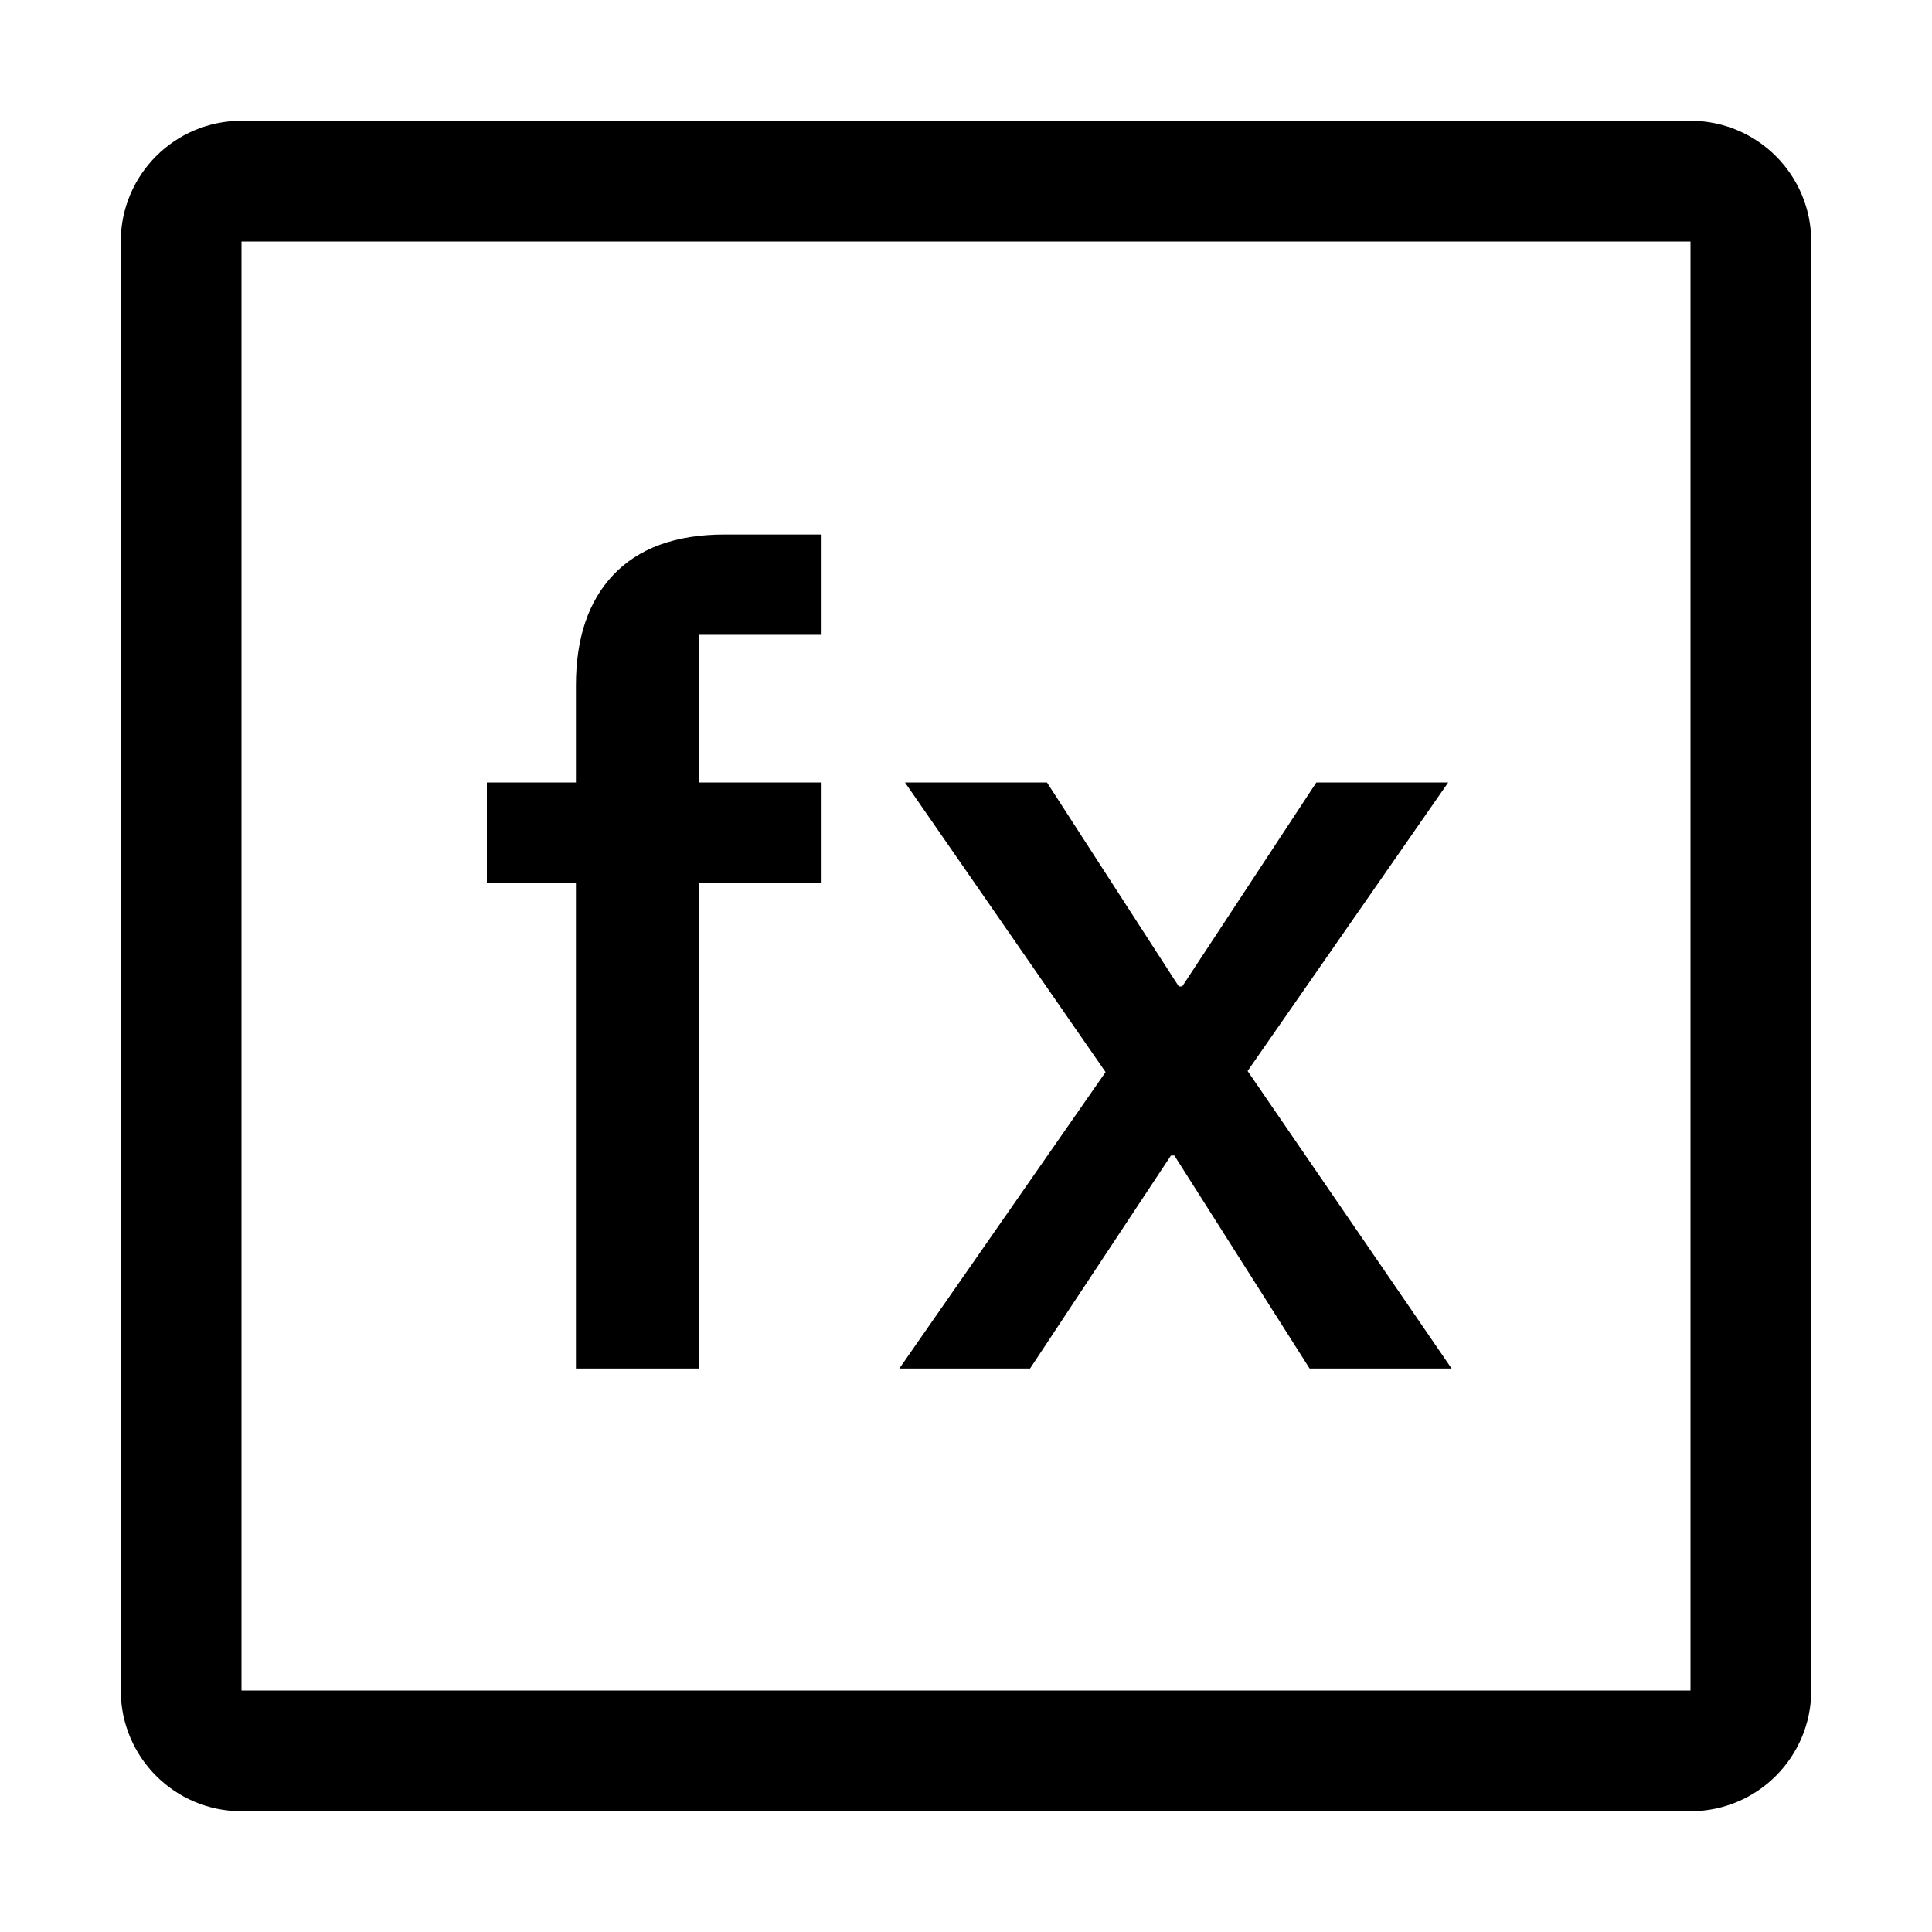
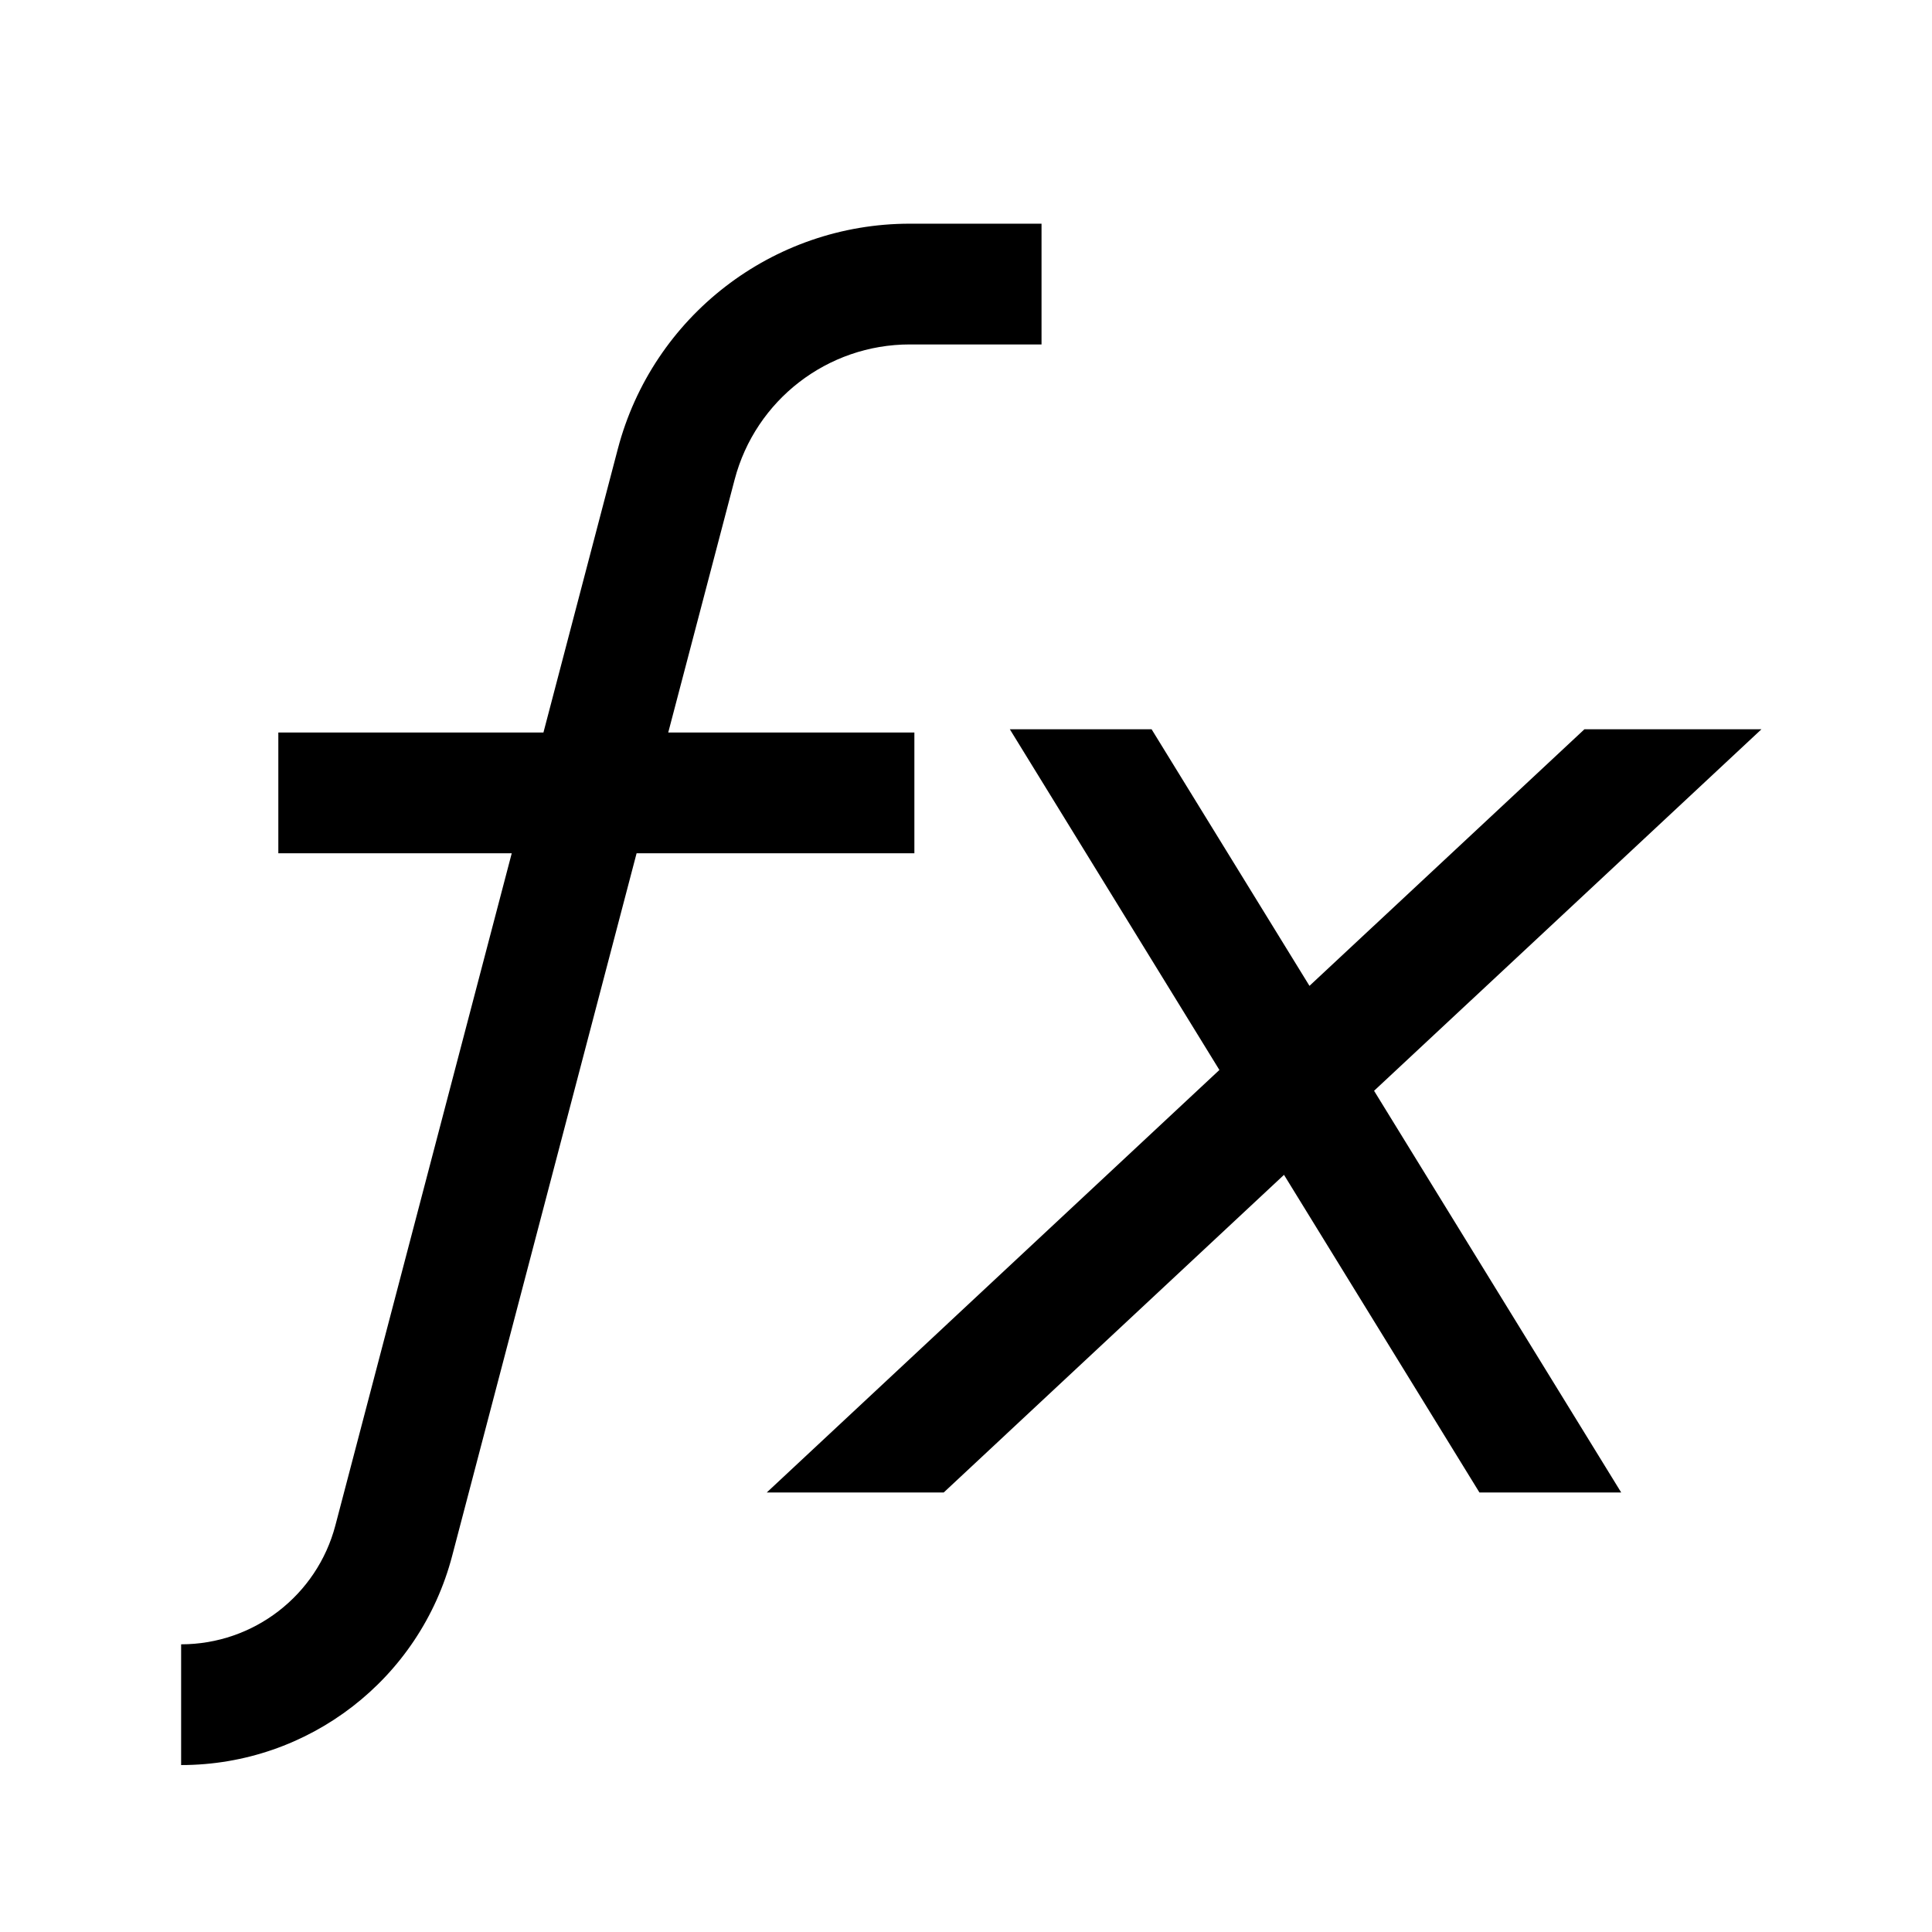
<svg xmlns="http://www.w3.org/2000/svg" width="32" height="32" viewBox="0 0 32 32" fill="none">
-   <path d="M3 4C3 3.448 3.448 3 4 3H28C28.552 3 29 3.448 29 4V28C29 28.552 28.552 29 28 29H4C3.448 29 3 28.552 3 28L3 4Z" stroke="currentColor" stroke-width="2" stroke-linejoin="round" />
-   <path d="M9.539 22.667V14.621H8.064V12.96H9.539V11.355C9.539 10.571 9.744 9.961 10.155 9.525C10.578 9.077 11.194 8.853 12.003 8.853H13.608V10.515H11.574V12.96H13.608V14.621H11.574V22.667H9.539ZM14.896 22.667L18.312 17.757L14.989 12.96H17.341L19.525 16.339H19.581L21.803 12.96H23.987L20.664 17.739L24.043 22.667H21.691L19.451 19.139H19.395L17.061 22.667H14.896Z" fill="currentColor" />
+   <path d="M17.251 5.705H15.069C13.706 5.705 12.514 6.625 12.168 7.943L11.068 12.133H15.145V14.133H10.544L7.489 25.771C6.954 27.812 5.11 29.235 3 29.235V27.235C4.2 27.235 5.25 26.426 5.555 25.265L8.476 14.133H4.61V12.133H9.001L10.233 7.436C10.81 5.238 12.797 3.705 15.069 3.705H17.251V5.705Z" fill="currentColor" />
+   <path d="M21.689 16.329L26.243 12.079H29.175L22.759 18.067L26.852 24.72H24.504L21.267 19.459L15.631 24.72H12.7L20.197 17.722L16.726 12.079H19.074L21.689 16.329Z" fill="currentColor" />
</svg>
